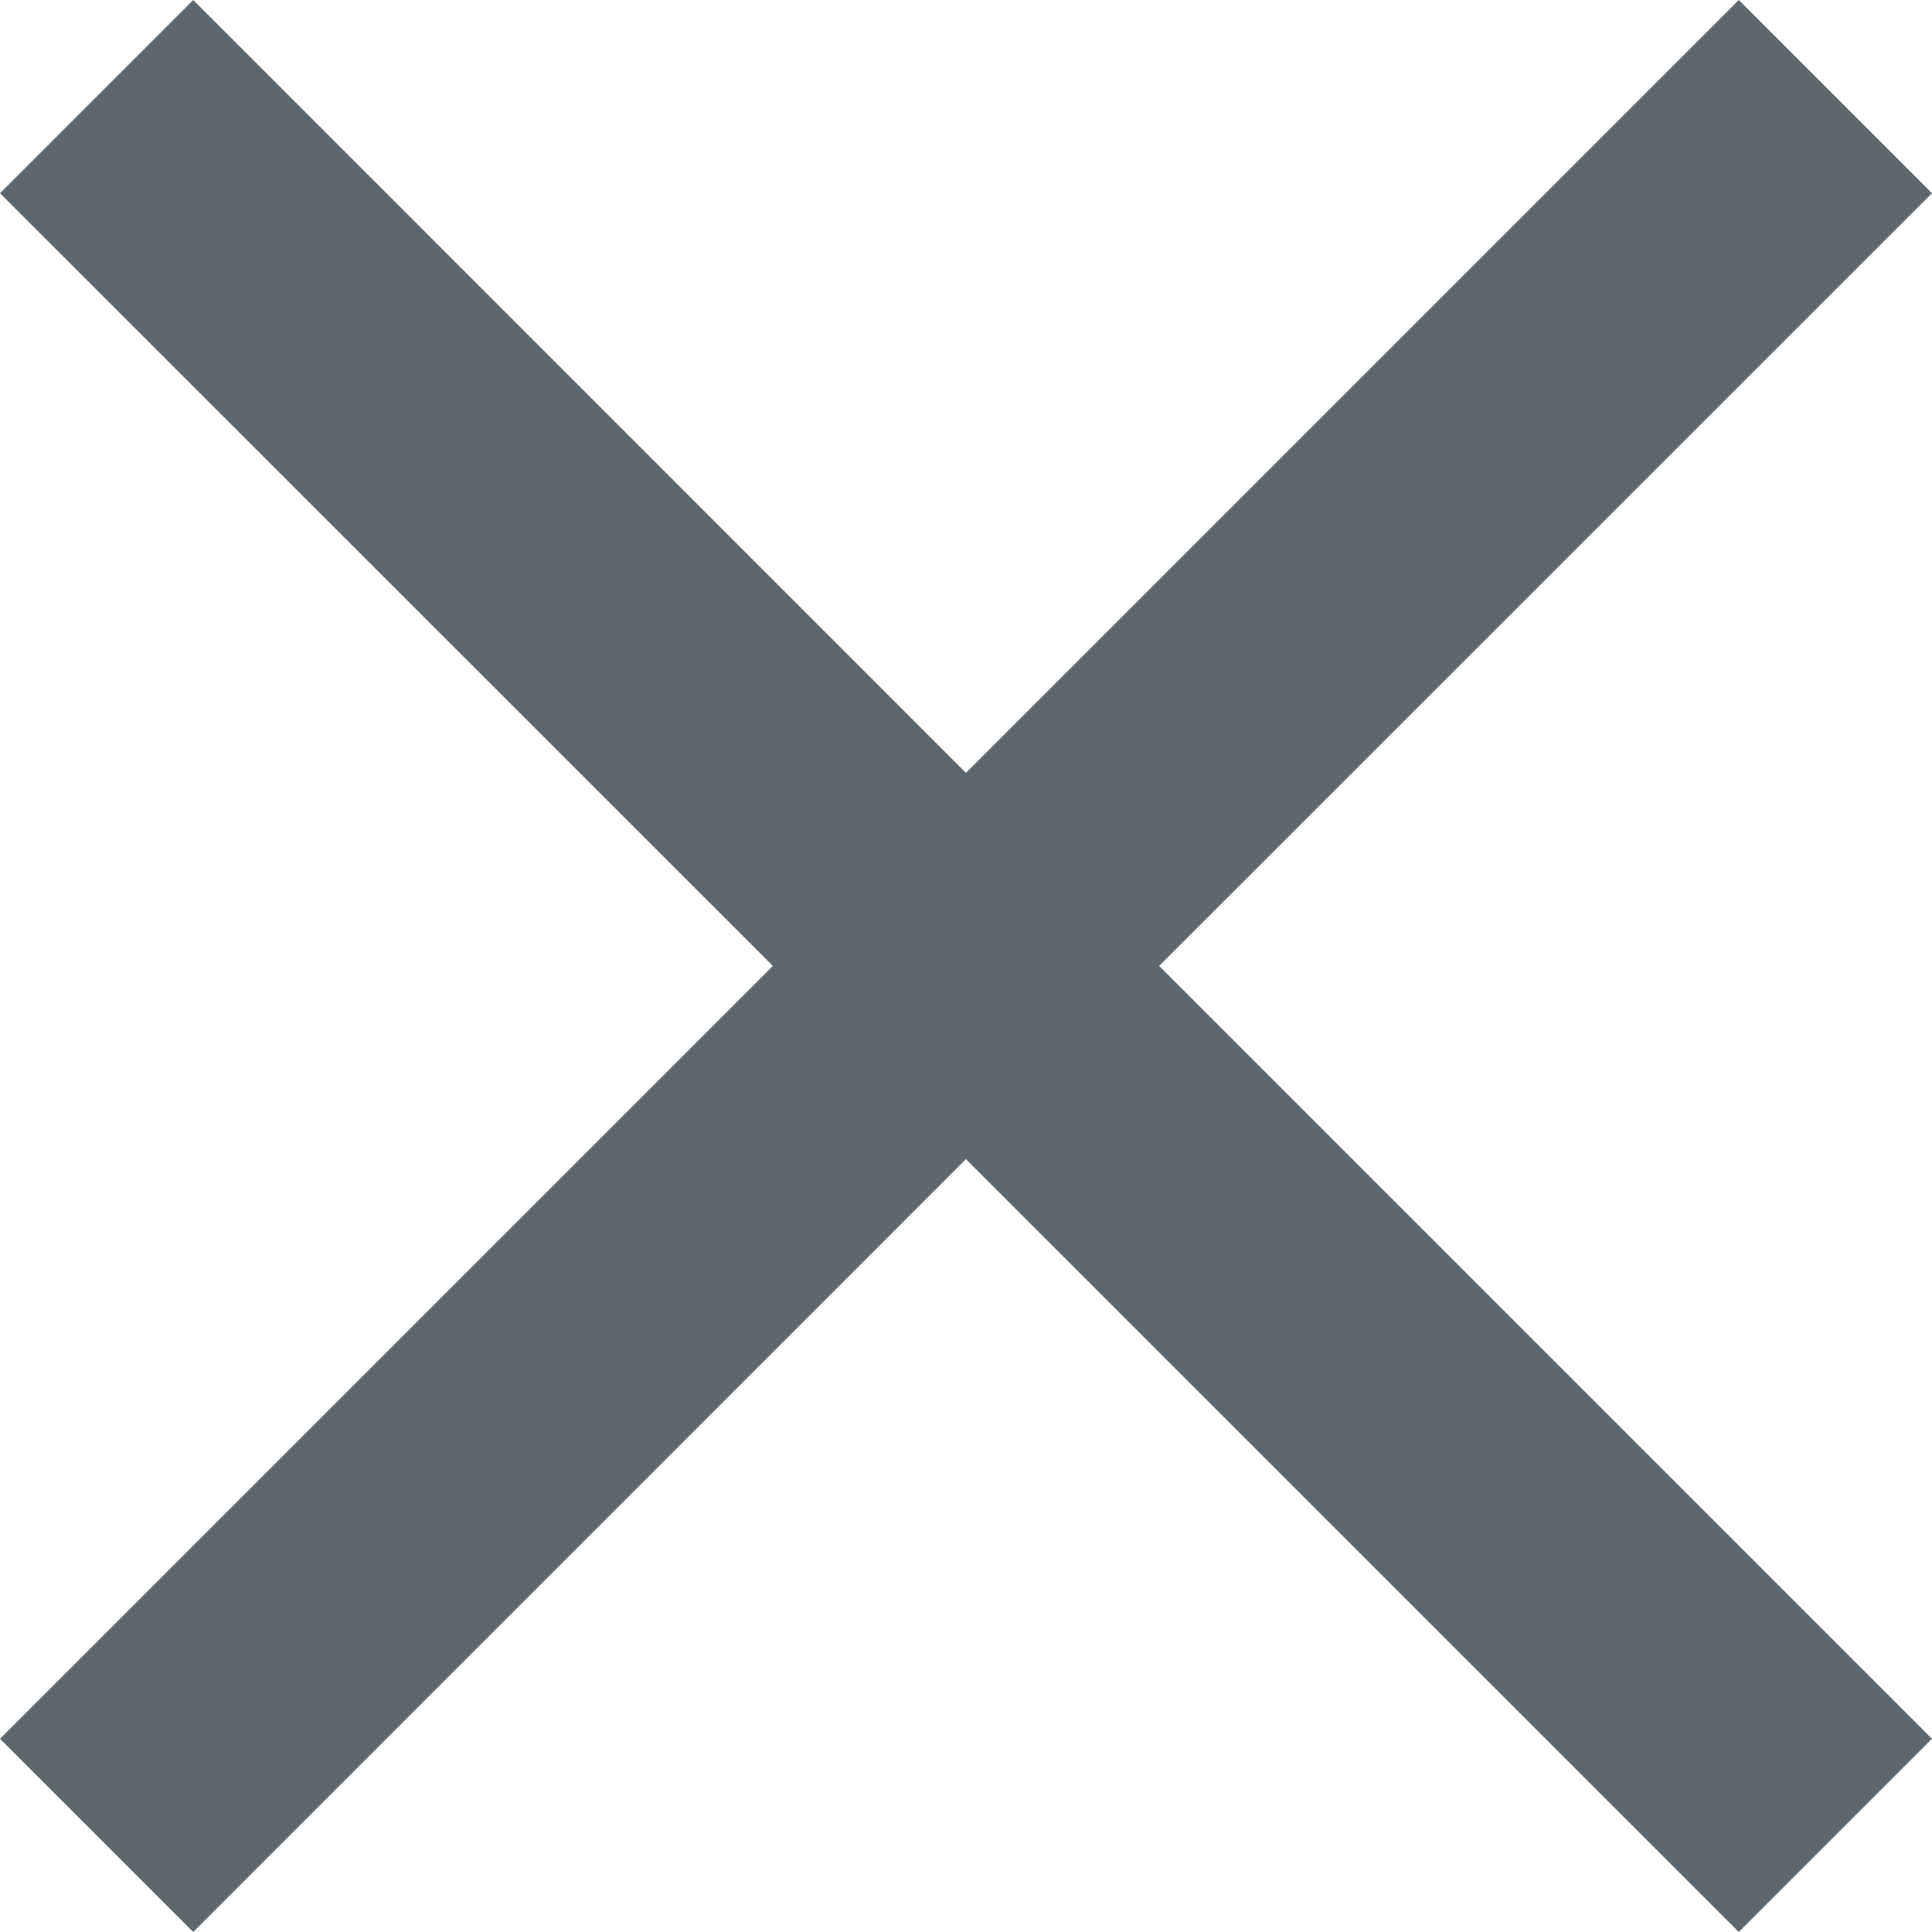
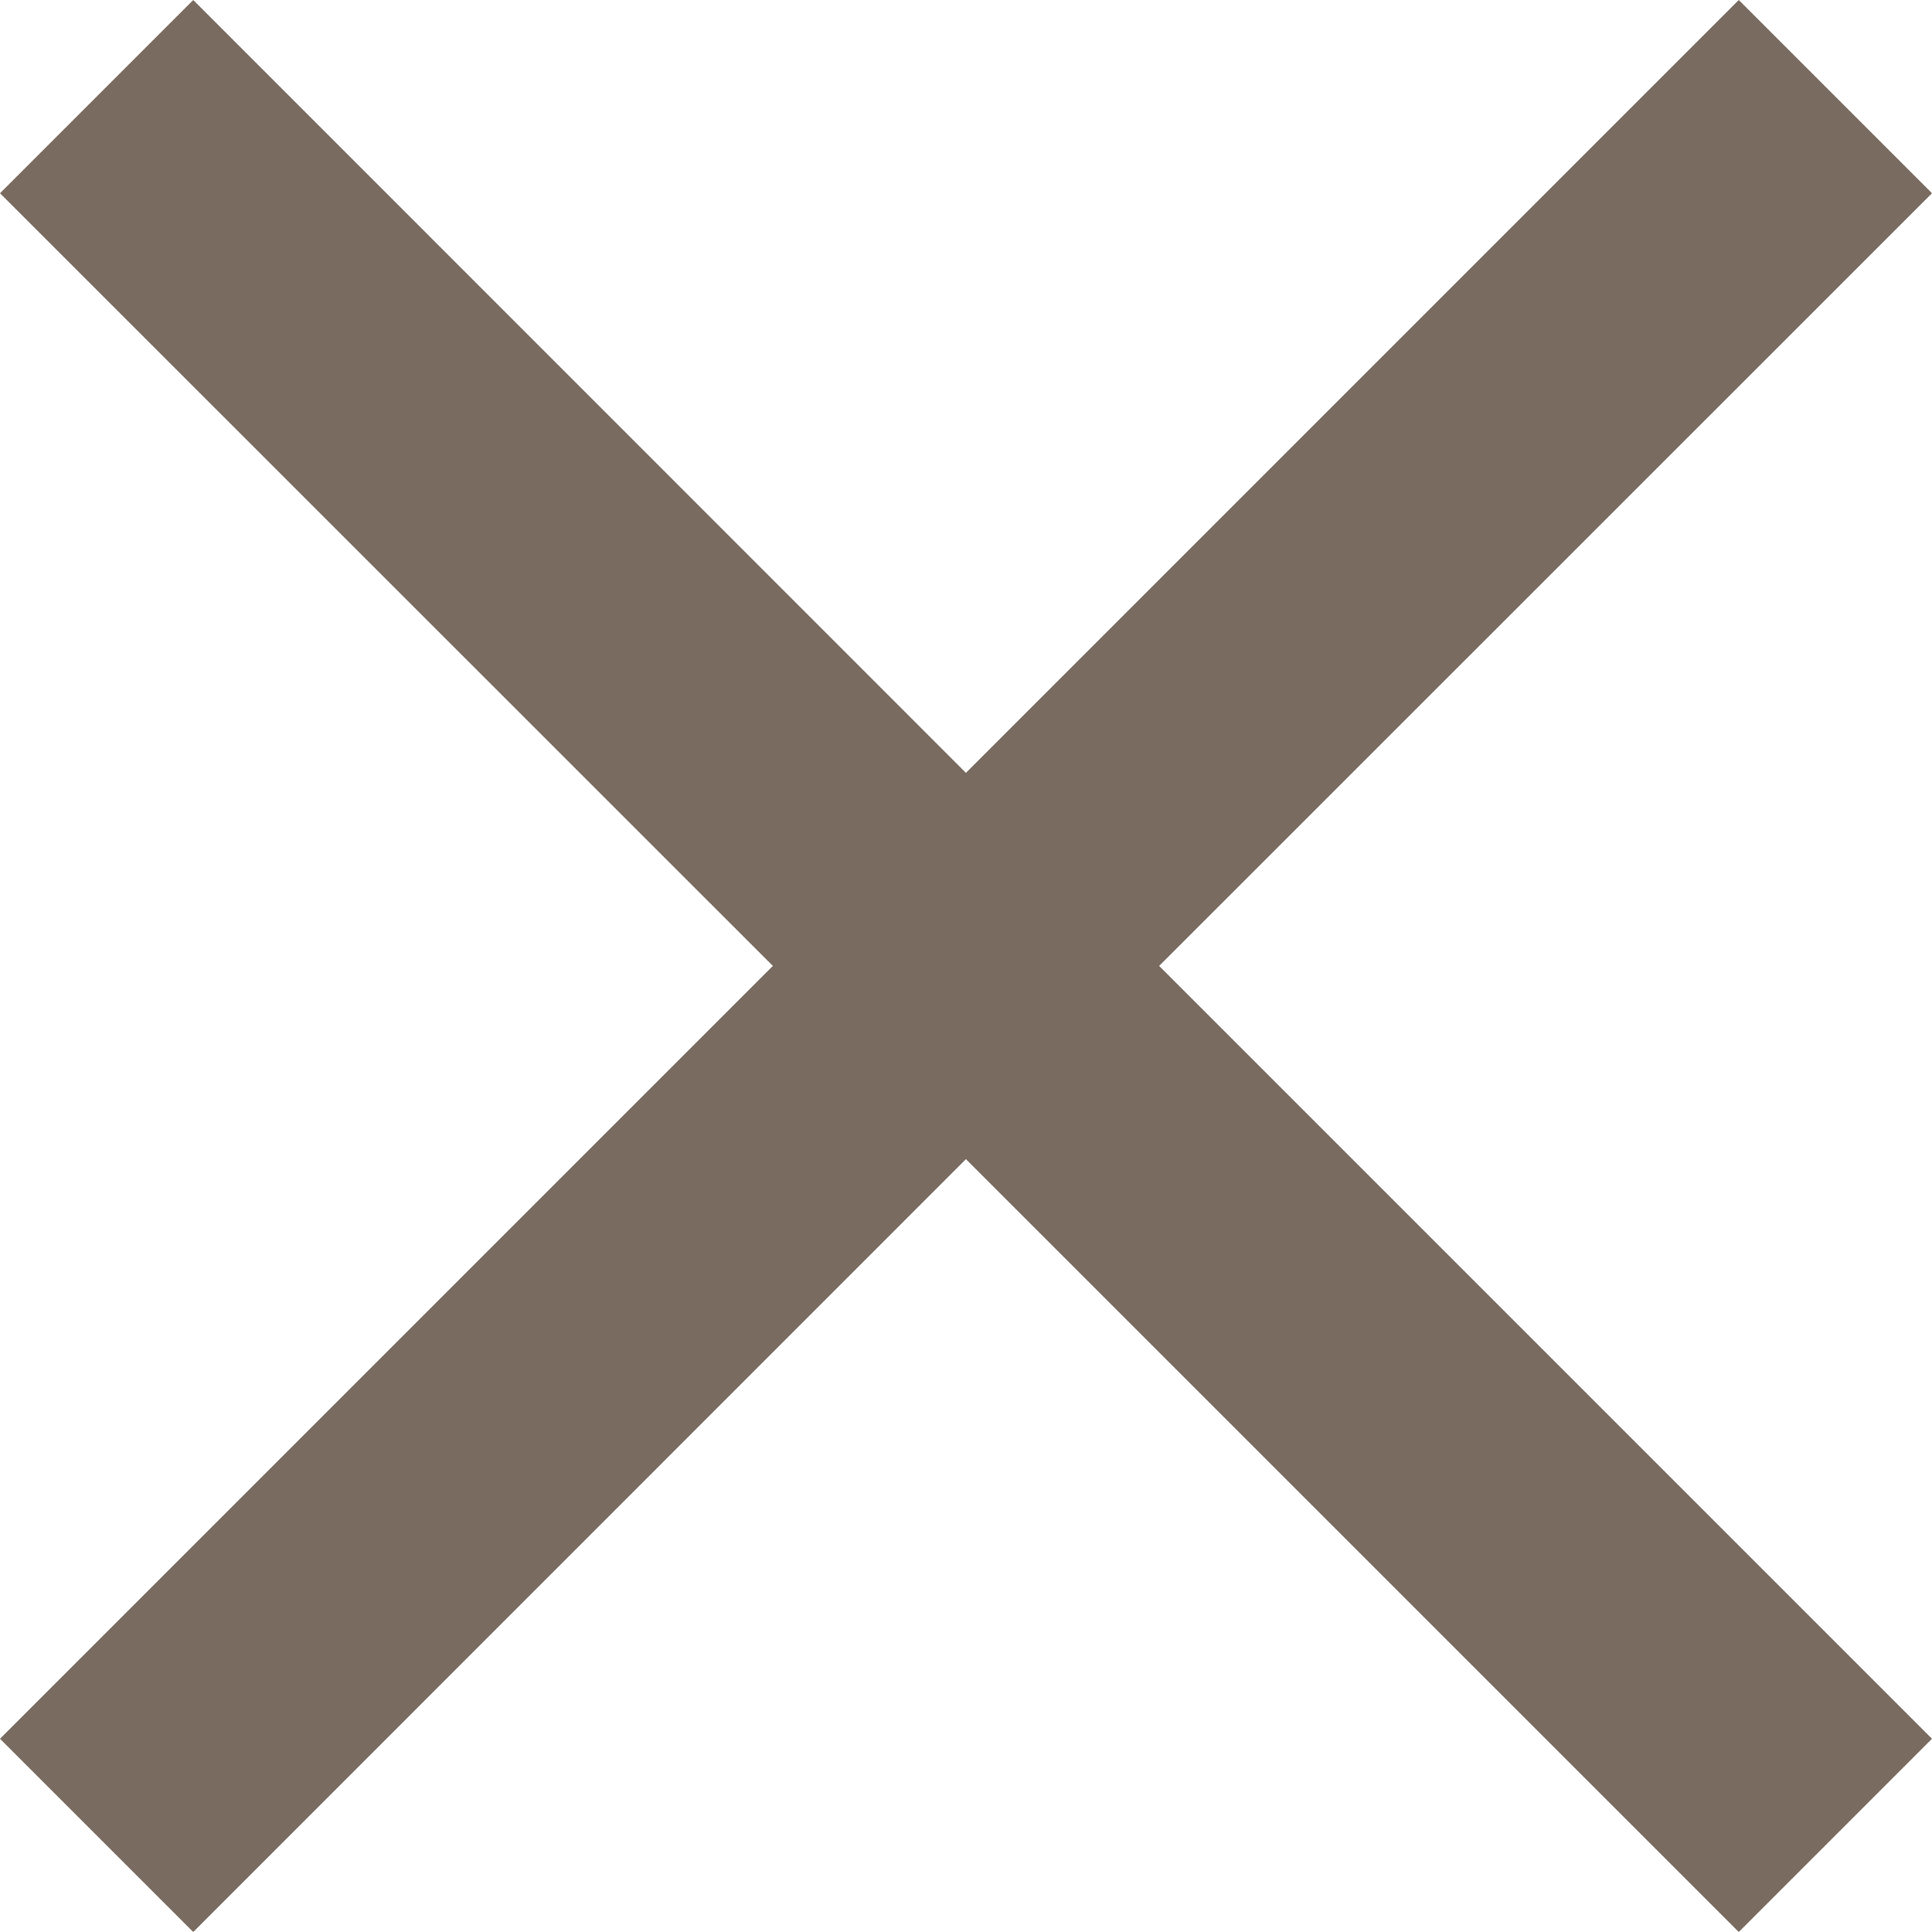
<svg xmlns="http://www.w3.org/2000/svg" preserveAspectRatio="none" overflow="visible" style="display: block;" width="11.667" height="11.667" viewBox="0 0 11.667 11.667" fill="none">
  <g id="Container">
-     <path id="Icon" d="M1.167 11.667L0 10.5L4.667 5.833L0 1.167L1.167 0L5.833 4.667L10.5 0L11.667 1.167L7 5.833L11.667 10.5L10.5 11.667L5.833 7L1.167 11.667V11.667" fill="#5F676E" />
+     <path id="Icon" d="M1.167 11.667L0 10.5L4.667 5.833L0 1.167L1.167 0L5.833 4.667L10.5 0L11.667 1.167L7 5.833L11.667 10.5L10.5 11.667L5.833 7L1.167 11.667V11.667" fill="#7A6B60" />
  </g>
</svg>
